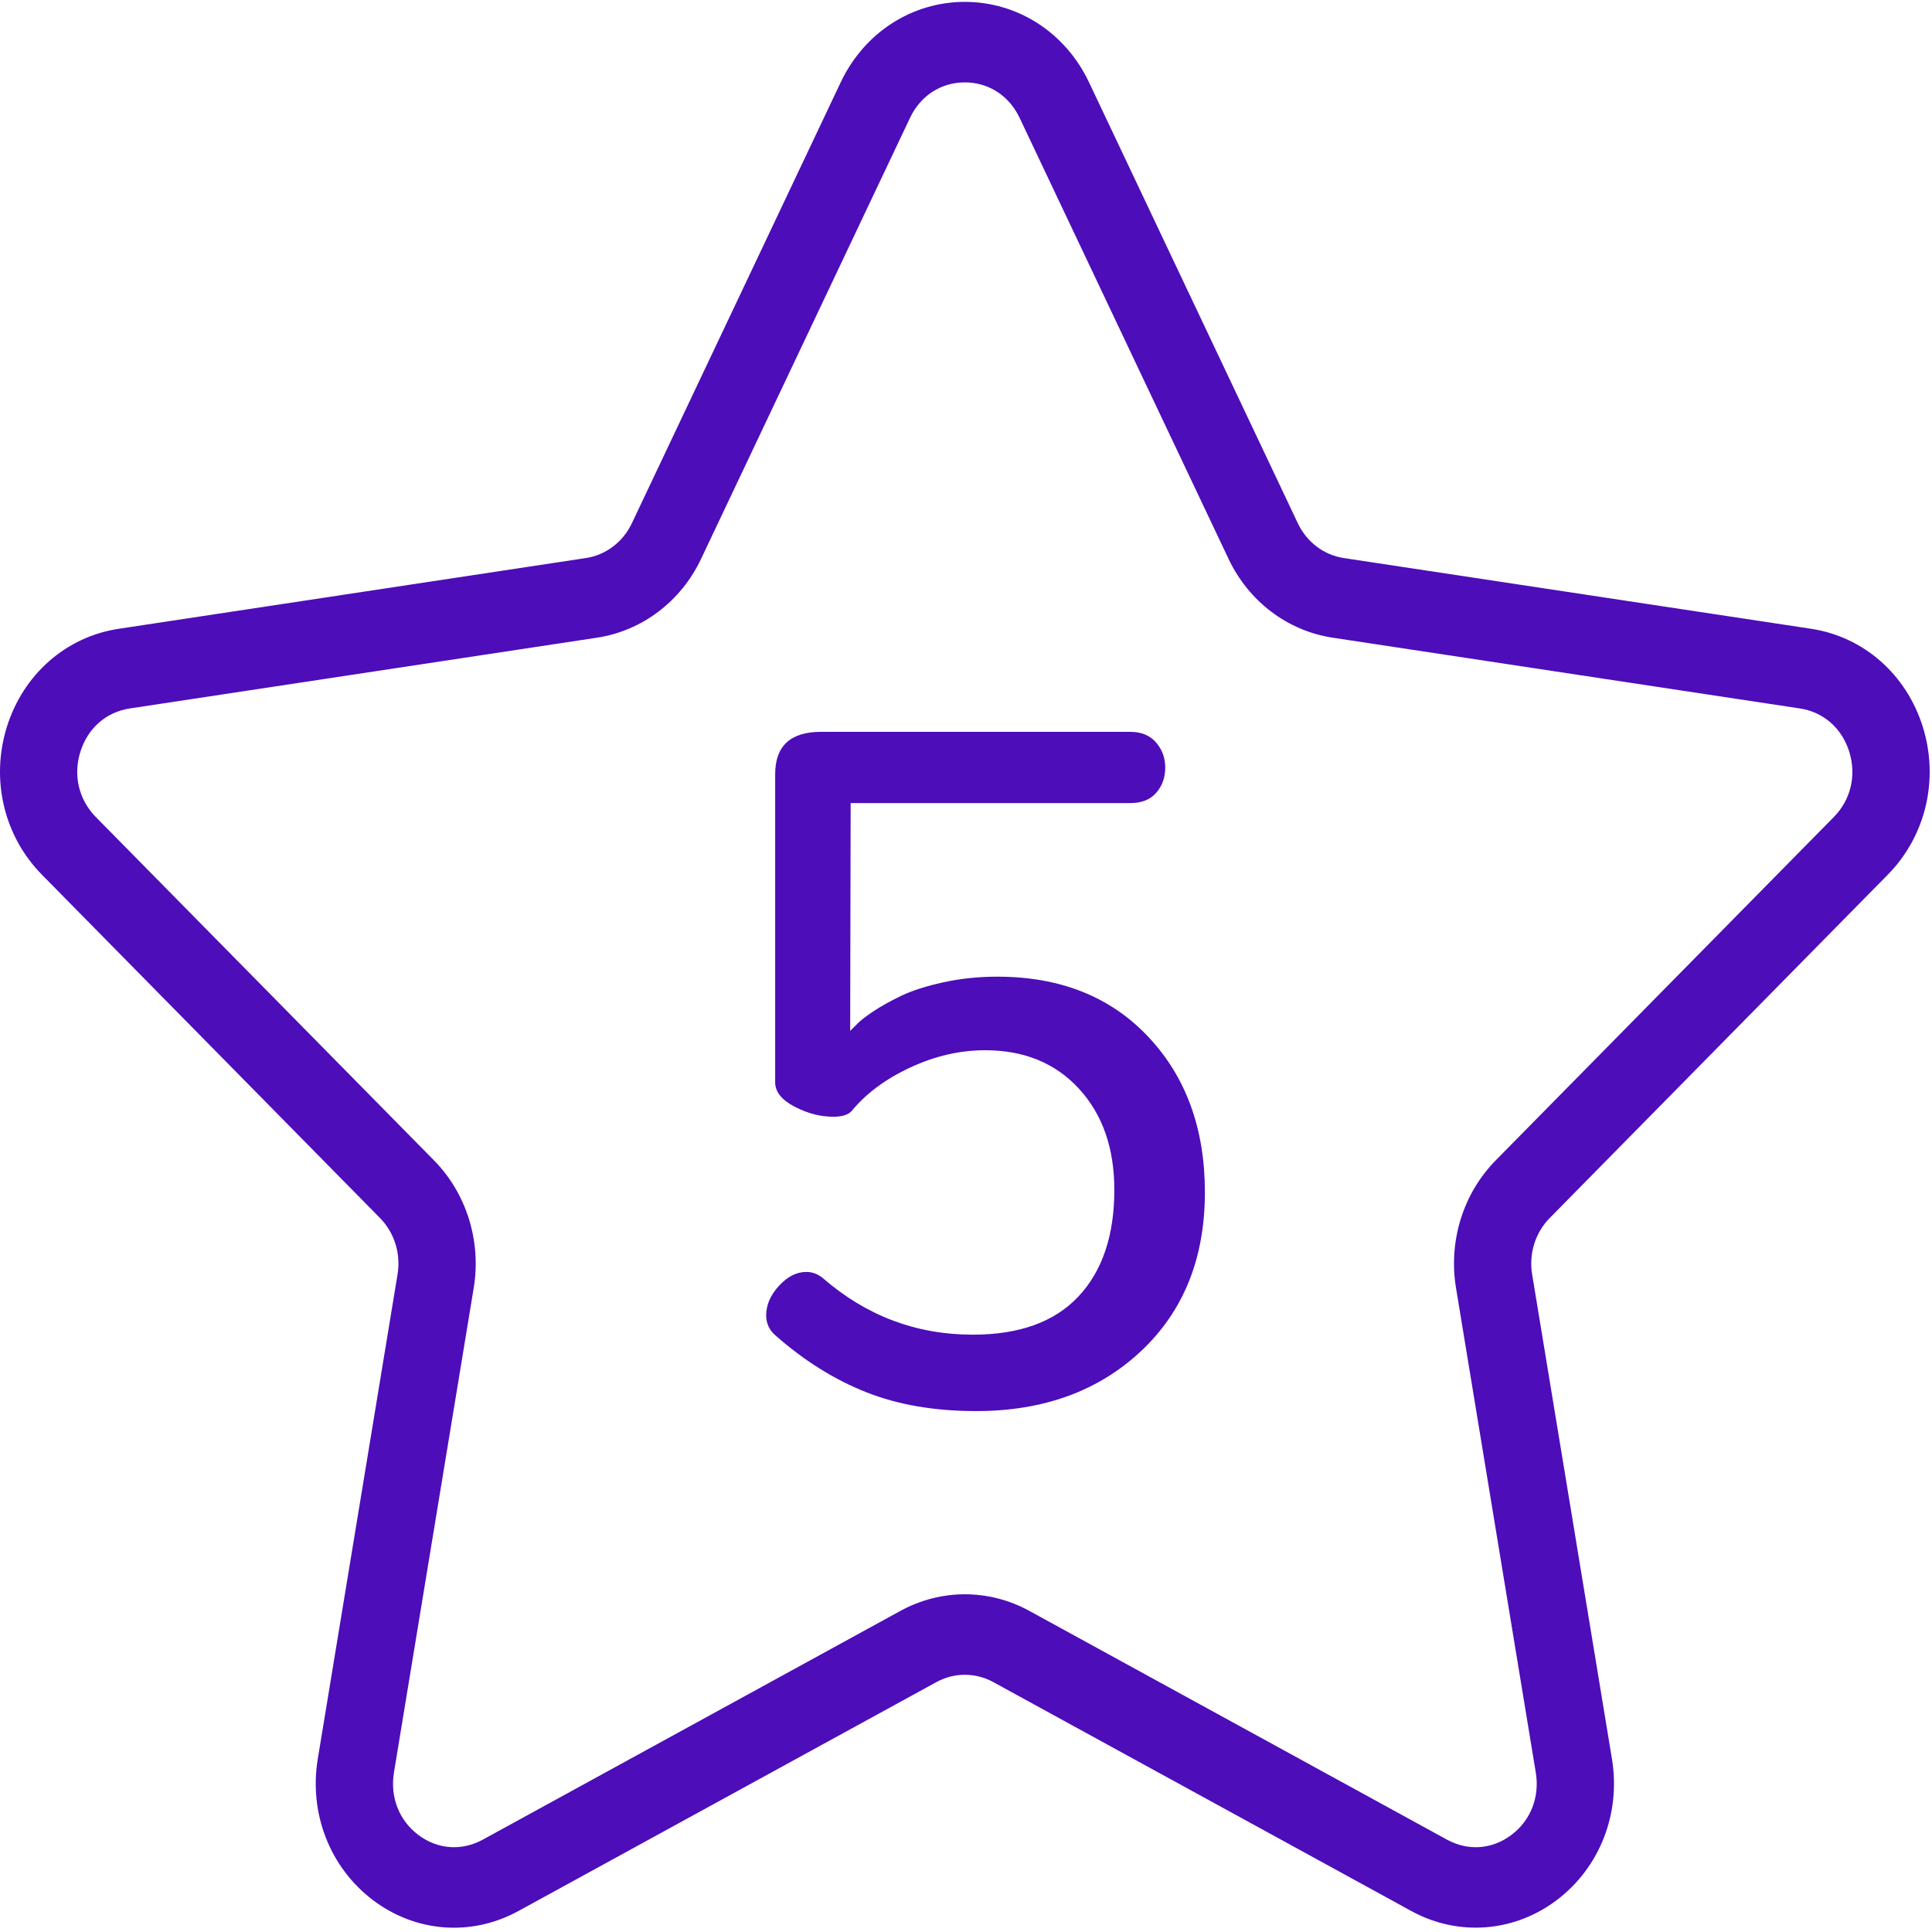
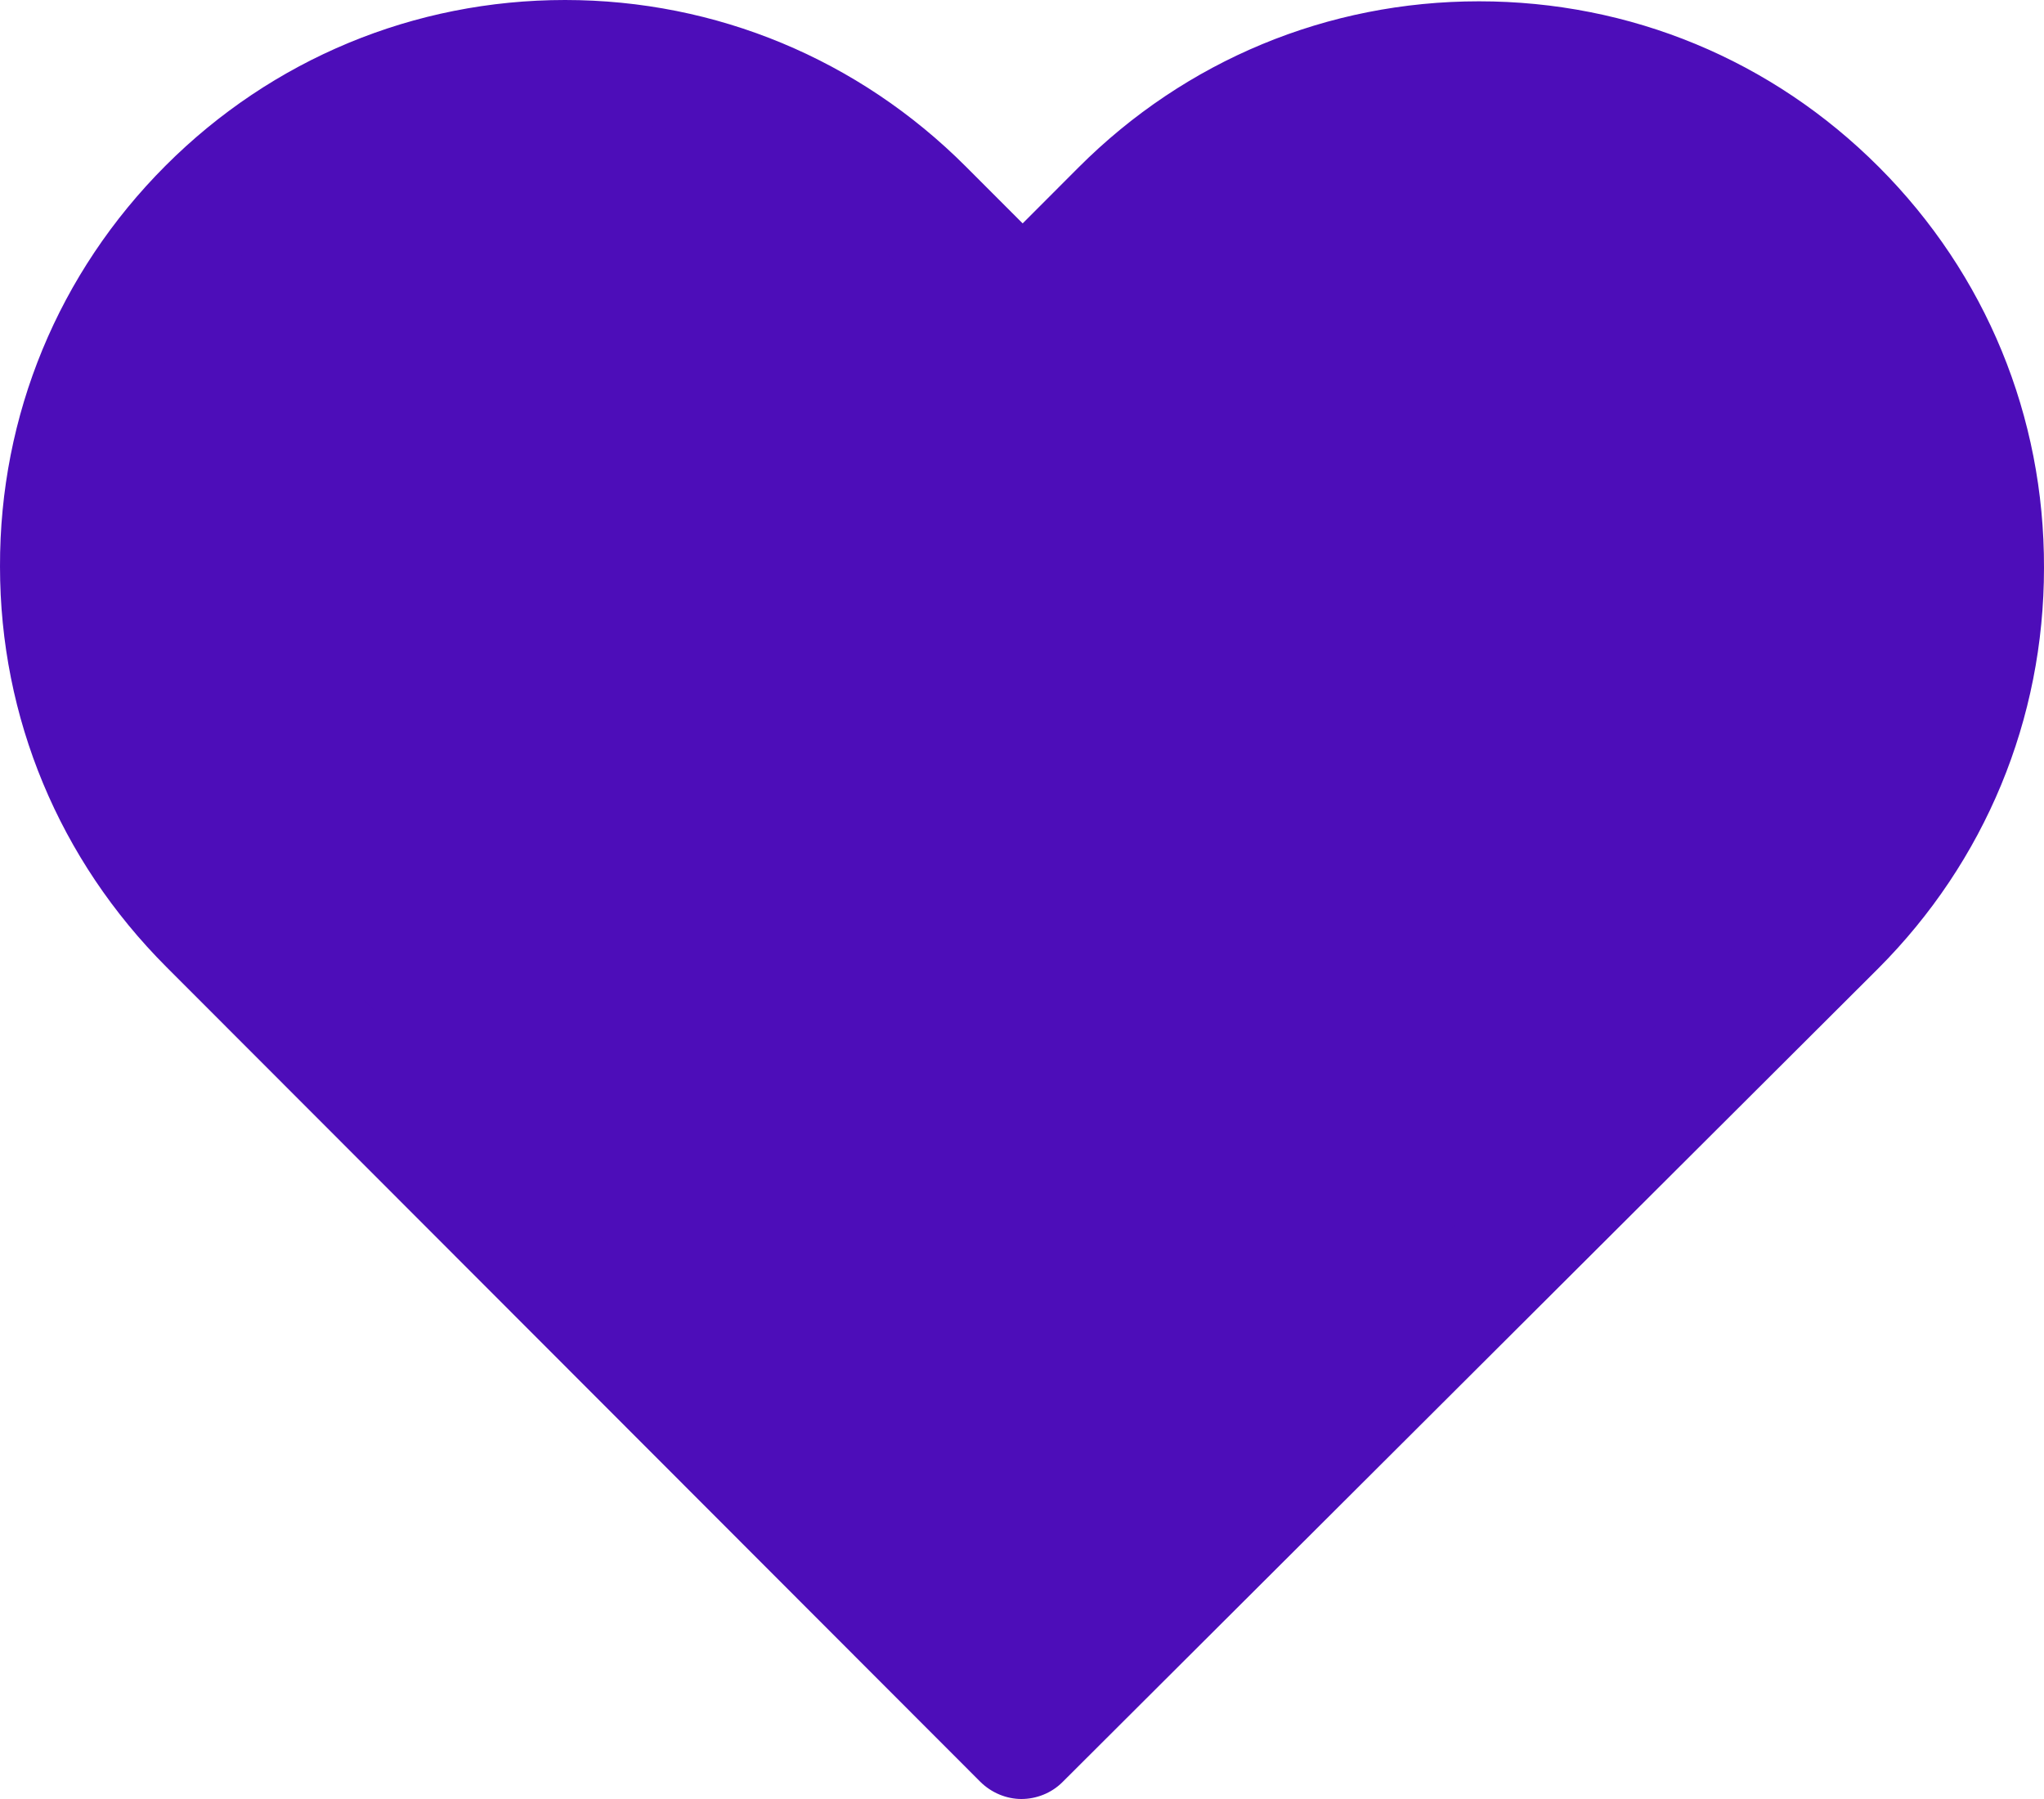
- <svg xmlns="http://www.w3.org/2000/svg" width="40px" height="40px" viewBox="0 0 40 40" version="1.1">
-   <g id="Rating-5" stroke="none" stroke-width="1" fill="none" fill-rule="evenodd">
-     <g id="Star-Copy-4" fill="#4D0DB9" fill-rule="nonzero">
-       <g id="star">
-         <path d="M39.085,18.109 C39.871,17.311 40.149,16.139 39.81,15.05 C39.47,13.961 38.584,13.183 37.496,13.018 L27.822,11.554 C27.41,11.492 27.054,11.223 26.87,10.833 L22.546,1.702 C22.06,0.677 21.074,0.039 19.976,0.039 C18.878,0.039 17.893,0.677 17.407,1.702 L13.082,10.833 C12.898,11.223 12.541,11.492 12.129,11.554 L2.455,13.019 C1.368,13.183 0.482,13.961 0.142,15.05 C-0.197,16.139 0.081,17.311 0.867,18.109 L7.866,25.216 C8.165,25.519 8.302,25.956 8.231,26.383 L6.579,36.418 C6.394,37.546 6.83,38.663 7.718,39.337 C8.606,40.011 9.762,40.098 10.736,39.564 L19.387,34.826 C19.756,34.624 20.196,34.624 20.565,34.826 L29.217,39.564 C29.639,39.796 30.097,39.91 30.552,39.91 C31.143,39.91 31.732,39.718 32.234,39.337 C33.123,38.663 33.559,37.546 33.374,36.418 L31.721,26.383 C31.65,25.956 31.787,25.52 32.086,25.217 L39.085,18.109 Z M30.145,26.665 L31.797,36.7 C31.88,37.205 31.692,37.688 31.294,37.989 C30.894,38.29 30.398,38.327 29.962,38.09 L21.31,33.351 C20.893,33.123 20.434,33.008 19.976,33.008 C19.518,33.008 19.06,33.123 18.642,33.352 L9.992,38.09 C9.554,38.327 9.058,38.29 8.659,37.989 C8.261,37.688 8.074,37.206 8.156,36.7 L9.808,26.665 C9.967,25.697 9.659,24.708 8.984,24.023 L1.984,16.916 C1.631,16.558 1.511,16.052 1.664,15.565 C1.816,15.077 2.198,14.742 2.685,14.668 L12.358,13.203 C13.291,13.062 14.098,12.453 14.515,11.571 L18.841,2.44 C19.058,1.98 19.483,1.706 19.975,1.706 C20.468,1.706 20.892,1.98 21.11,2.44 L25.436,11.571 C25.853,12.453 26.659,13.062 27.593,13.203 L37.266,14.668 C37.754,14.742 38.135,15.077 38.287,15.565 C38.439,16.052 38.32,16.558 37.967,16.916 L30.968,24.023 C30.293,24.708 29.985,25.696 30.145,26.665 Z" id="Shape" />
+ <svg xmlns="http://www.w3.org/2000/svg" width="50px" height="44px" viewBox="0 0 50 44" version="1.1">
+   <g id="Page-1" stroke="none" stroke-width="1" fill="none" fill-rule="evenodd">
+     <g id="iPhone-XS" transform="translate(-42, -720)" fill="#4D0DB9">
+       <g id="Rating-5" transform="translate(42, 720)">
+         <path d="M25,42.5 L47.138,20.48 C49.985,12.384 48.306,6.516 42.102,2.875 C35.898,-0.765 30.197,0.685 25,7.226 C19.962,1.425 14.32,-0.025 8.073,2.875 C1.826,5.776 0.089,11.644 2.862,20.48 L25,42.5 Z" id="Fill" />
+         <path d="M45.961,4.085 C43.343,1.464 39.877,0.032 36.178,0.032 C32.478,0.032 29.001,1.475 26.383,4.095 L25.016,5.464 L23.627,4.074 C21.009,1.454 17.522,0 13.822,0 C10.134,0 6.657,1.443 4.049,4.053 C1.431,6.674 -0.01,10.154 5.74104168e-05,13.857 C5.74104168e-05,17.56 1.452,21.029 4.07,23.65 L23.977,43.576 C24.253,43.851 24.624,44 24.984,44 C25.344,44 25.715,43.862 25.991,43.586 L45.94,23.692 C48.558,21.072 50,17.592 50,13.889 C50.01,10.186 48.579,6.706 45.961,4.085 Z M43.926,21.666 L24.984,40.552 L6.084,21.634 C4.007,19.554 2.862,16.796 2.862,13.857 C2.862,10.918 3.996,8.159 6.074,6.09 C8.141,4.021 10.897,2.875 13.822,2.875 C16.759,2.875 19.525,4.021 21.603,6.101 L23.998,8.499 C24.56,9.061 25.461,9.061 26.023,8.499 L28.397,6.122 C30.475,4.042 33.241,2.897 36.167,2.897 C39.093,2.897 41.849,4.042 43.926,6.111 C46.004,8.191 47.138,10.95 47.138,13.889 C47.149,16.828 46.004,19.586 43.926,21.666 Z" id="Bounds" fill-rule="nonzero" />
      </g>
-       <path d="M20.209,29.215 C19.35,29.215 18.591,29.085 17.934,28.824 C17.276,28.564 16.651,28.173 16.059,27.652 C15.929,27.542 15.863,27.402 15.863,27.232 C15.863,27.018 15.951,26.814 16.127,26.622 C16.303,26.43 16.492,26.334 16.694,26.334 C16.817,26.334 16.931,26.376 17.035,26.461 C17.934,27.242 18.969,27.633 20.141,27.633 C21.104,27.633 21.834,27.369 22.328,26.842 C22.823,26.314 23.071,25.579 23.071,24.635 C23.071,23.769 22.826,23.071 22.338,22.54 C21.85,22.009 21.202,21.744 20.395,21.744 C19.874,21.744 19.358,21.863 18.847,22.101 C18.336,22.338 17.931,22.639 17.631,23.004 C17.559,23.082 17.432,23.121 17.25,23.121 C16.983,23.121 16.716,23.051 16.449,22.911 C16.182,22.771 16.049,22.604 16.049,22.408 L16.049,16.031 C16.049,15.445 16.365,15.152 16.996,15.152 L23.403,15.152 C23.63,15.152 23.808,15.226 23.935,15.372 C24.062,15.519 24.125,15.693 24.125,15.895 C24.125,16.096 24.063,16.269 23.94,16.412 C23.816,16.555 23.637,16.627 23.403,16.627 L17.612,16.627 L17.602,21.344 L17.719,21.227 C17.791,21.148 17.909,21.054 18.075,20.943 C18.241,20.833 18.437,20.724 18.661,20.616 C18.886,20.509 19.176,20.416 19.53,20.338 C19.885,20.26 20.258,20.221 20.649,20.221 C21.951,20.221 22.992,20.636 23.774,21.466 C24.555,22.296 24.946,23.368 24.946,24.684 C24.946,26.051 24.504,27.148 23.622,27.975 C22.74,28.801 21.602,29.215 20.209,29.215 Z" id="5" />
    </g>
  </g>
</svg>
